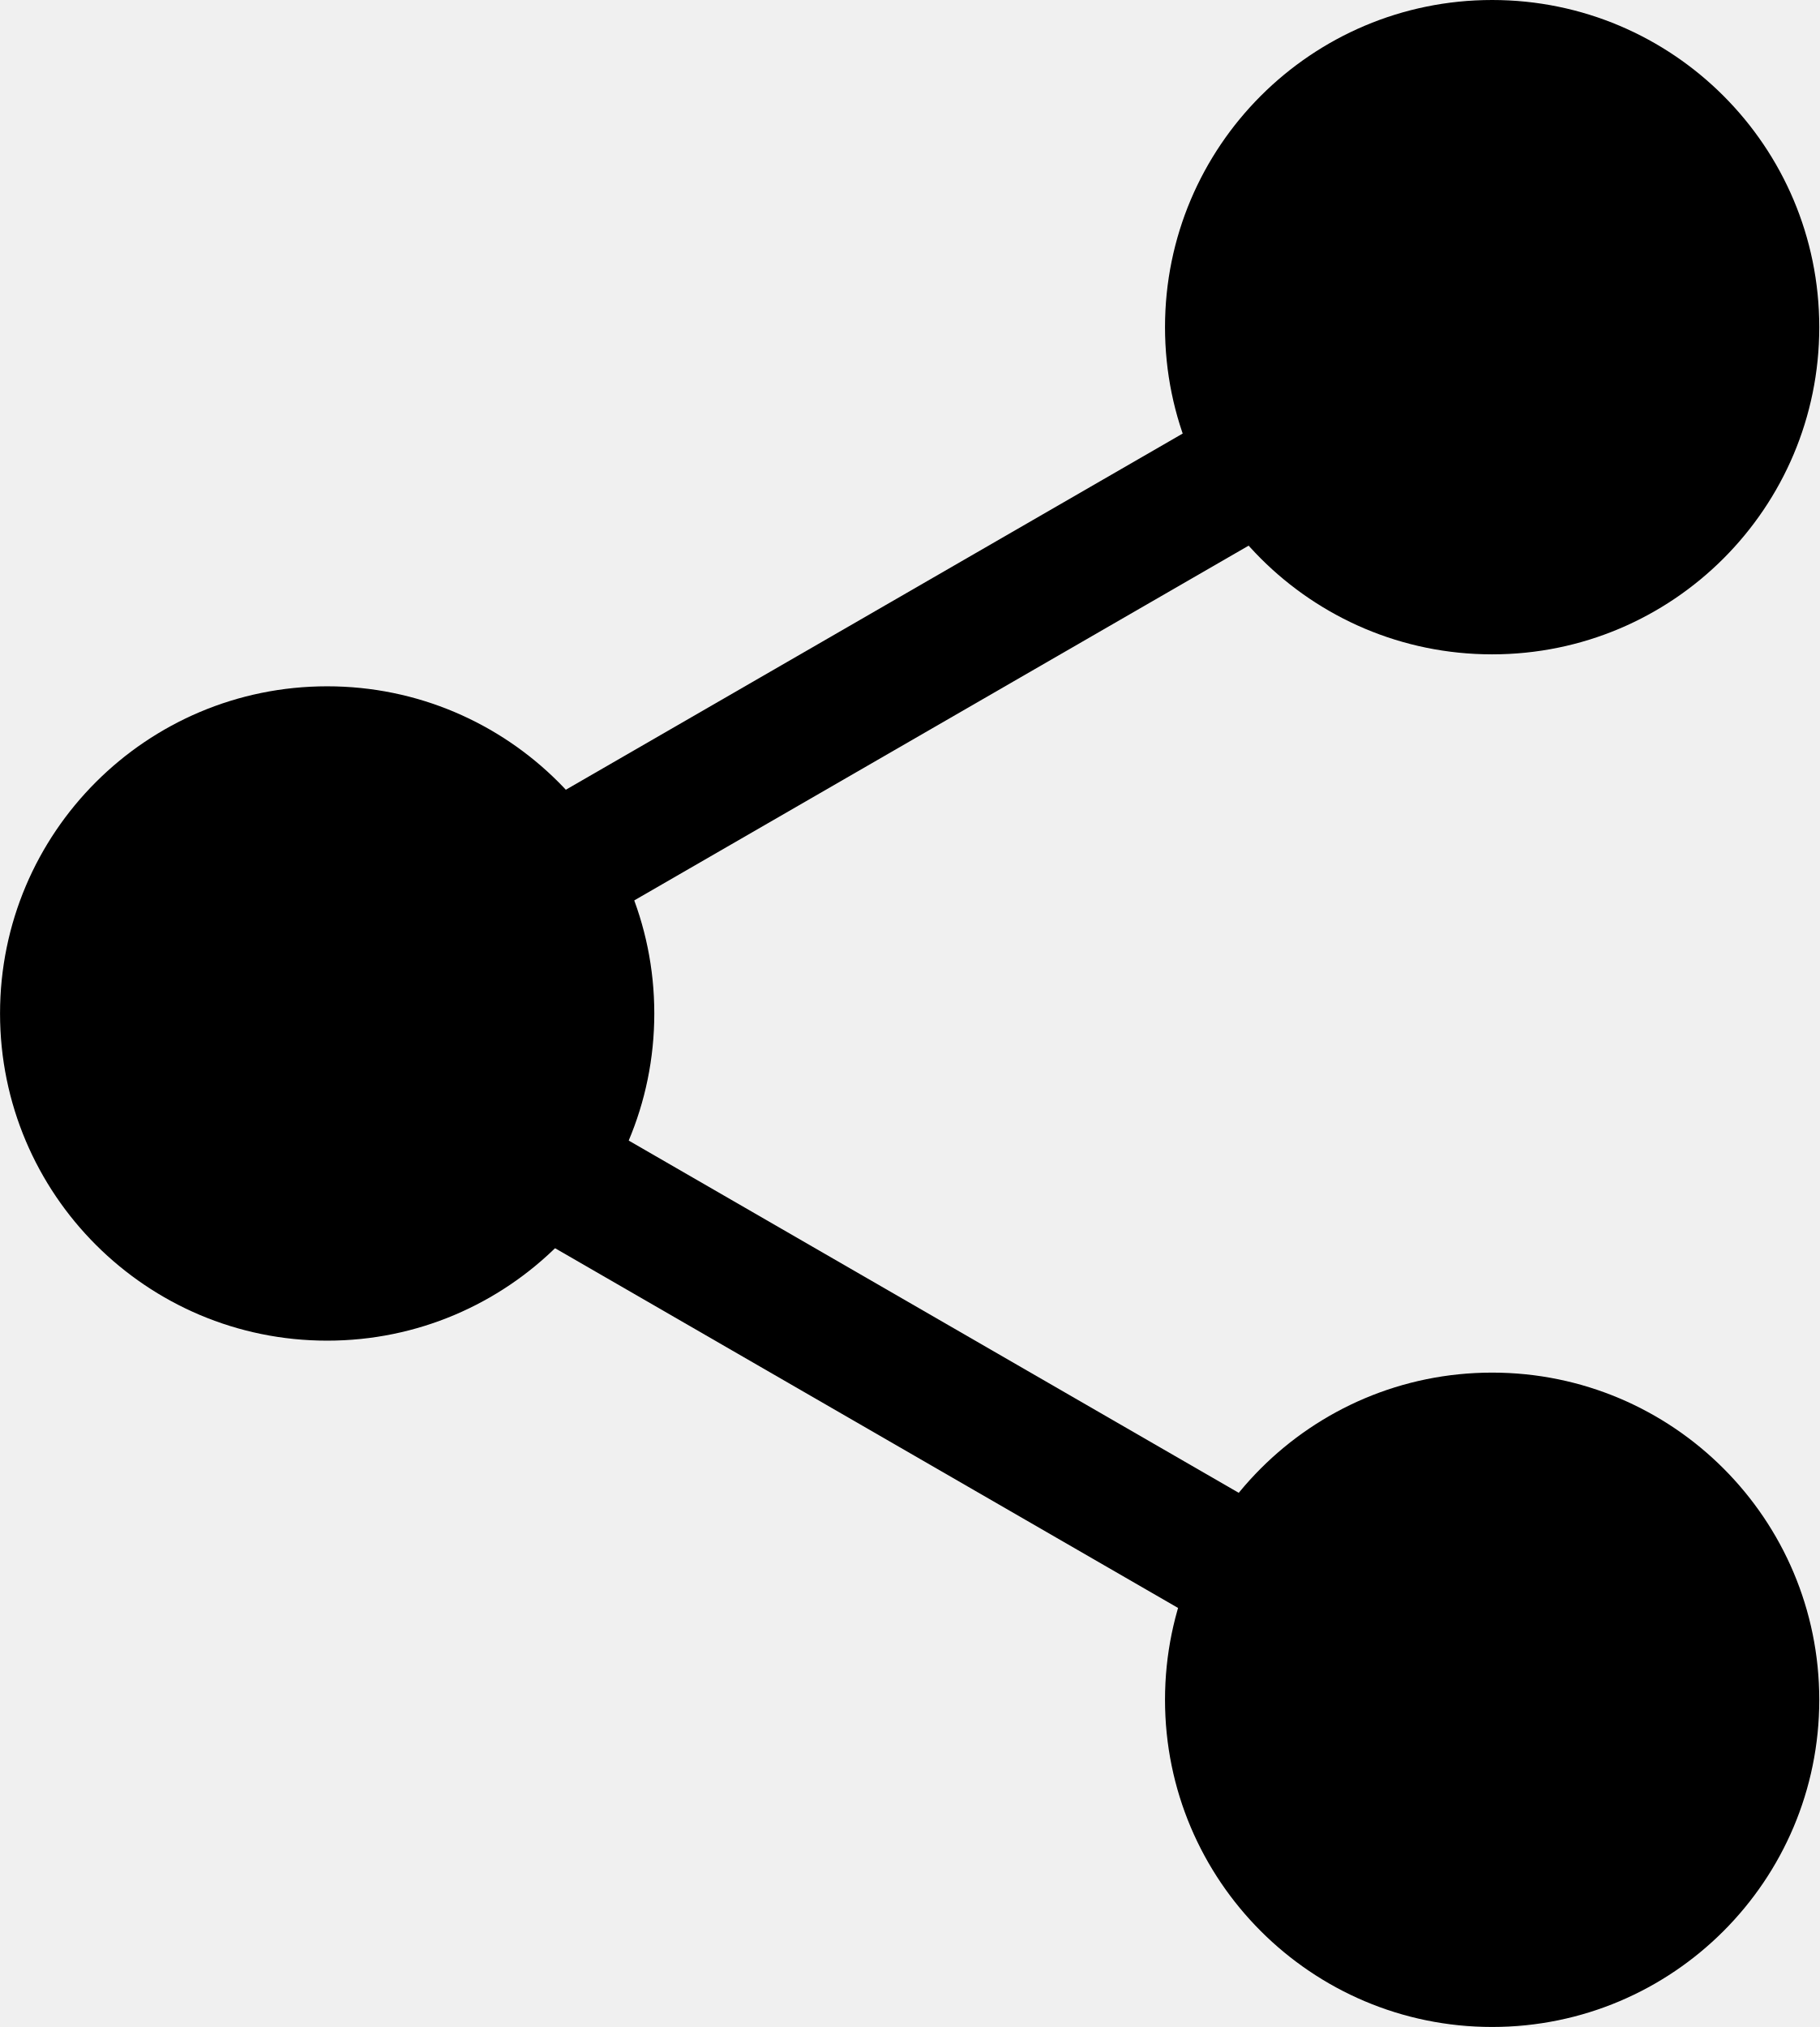
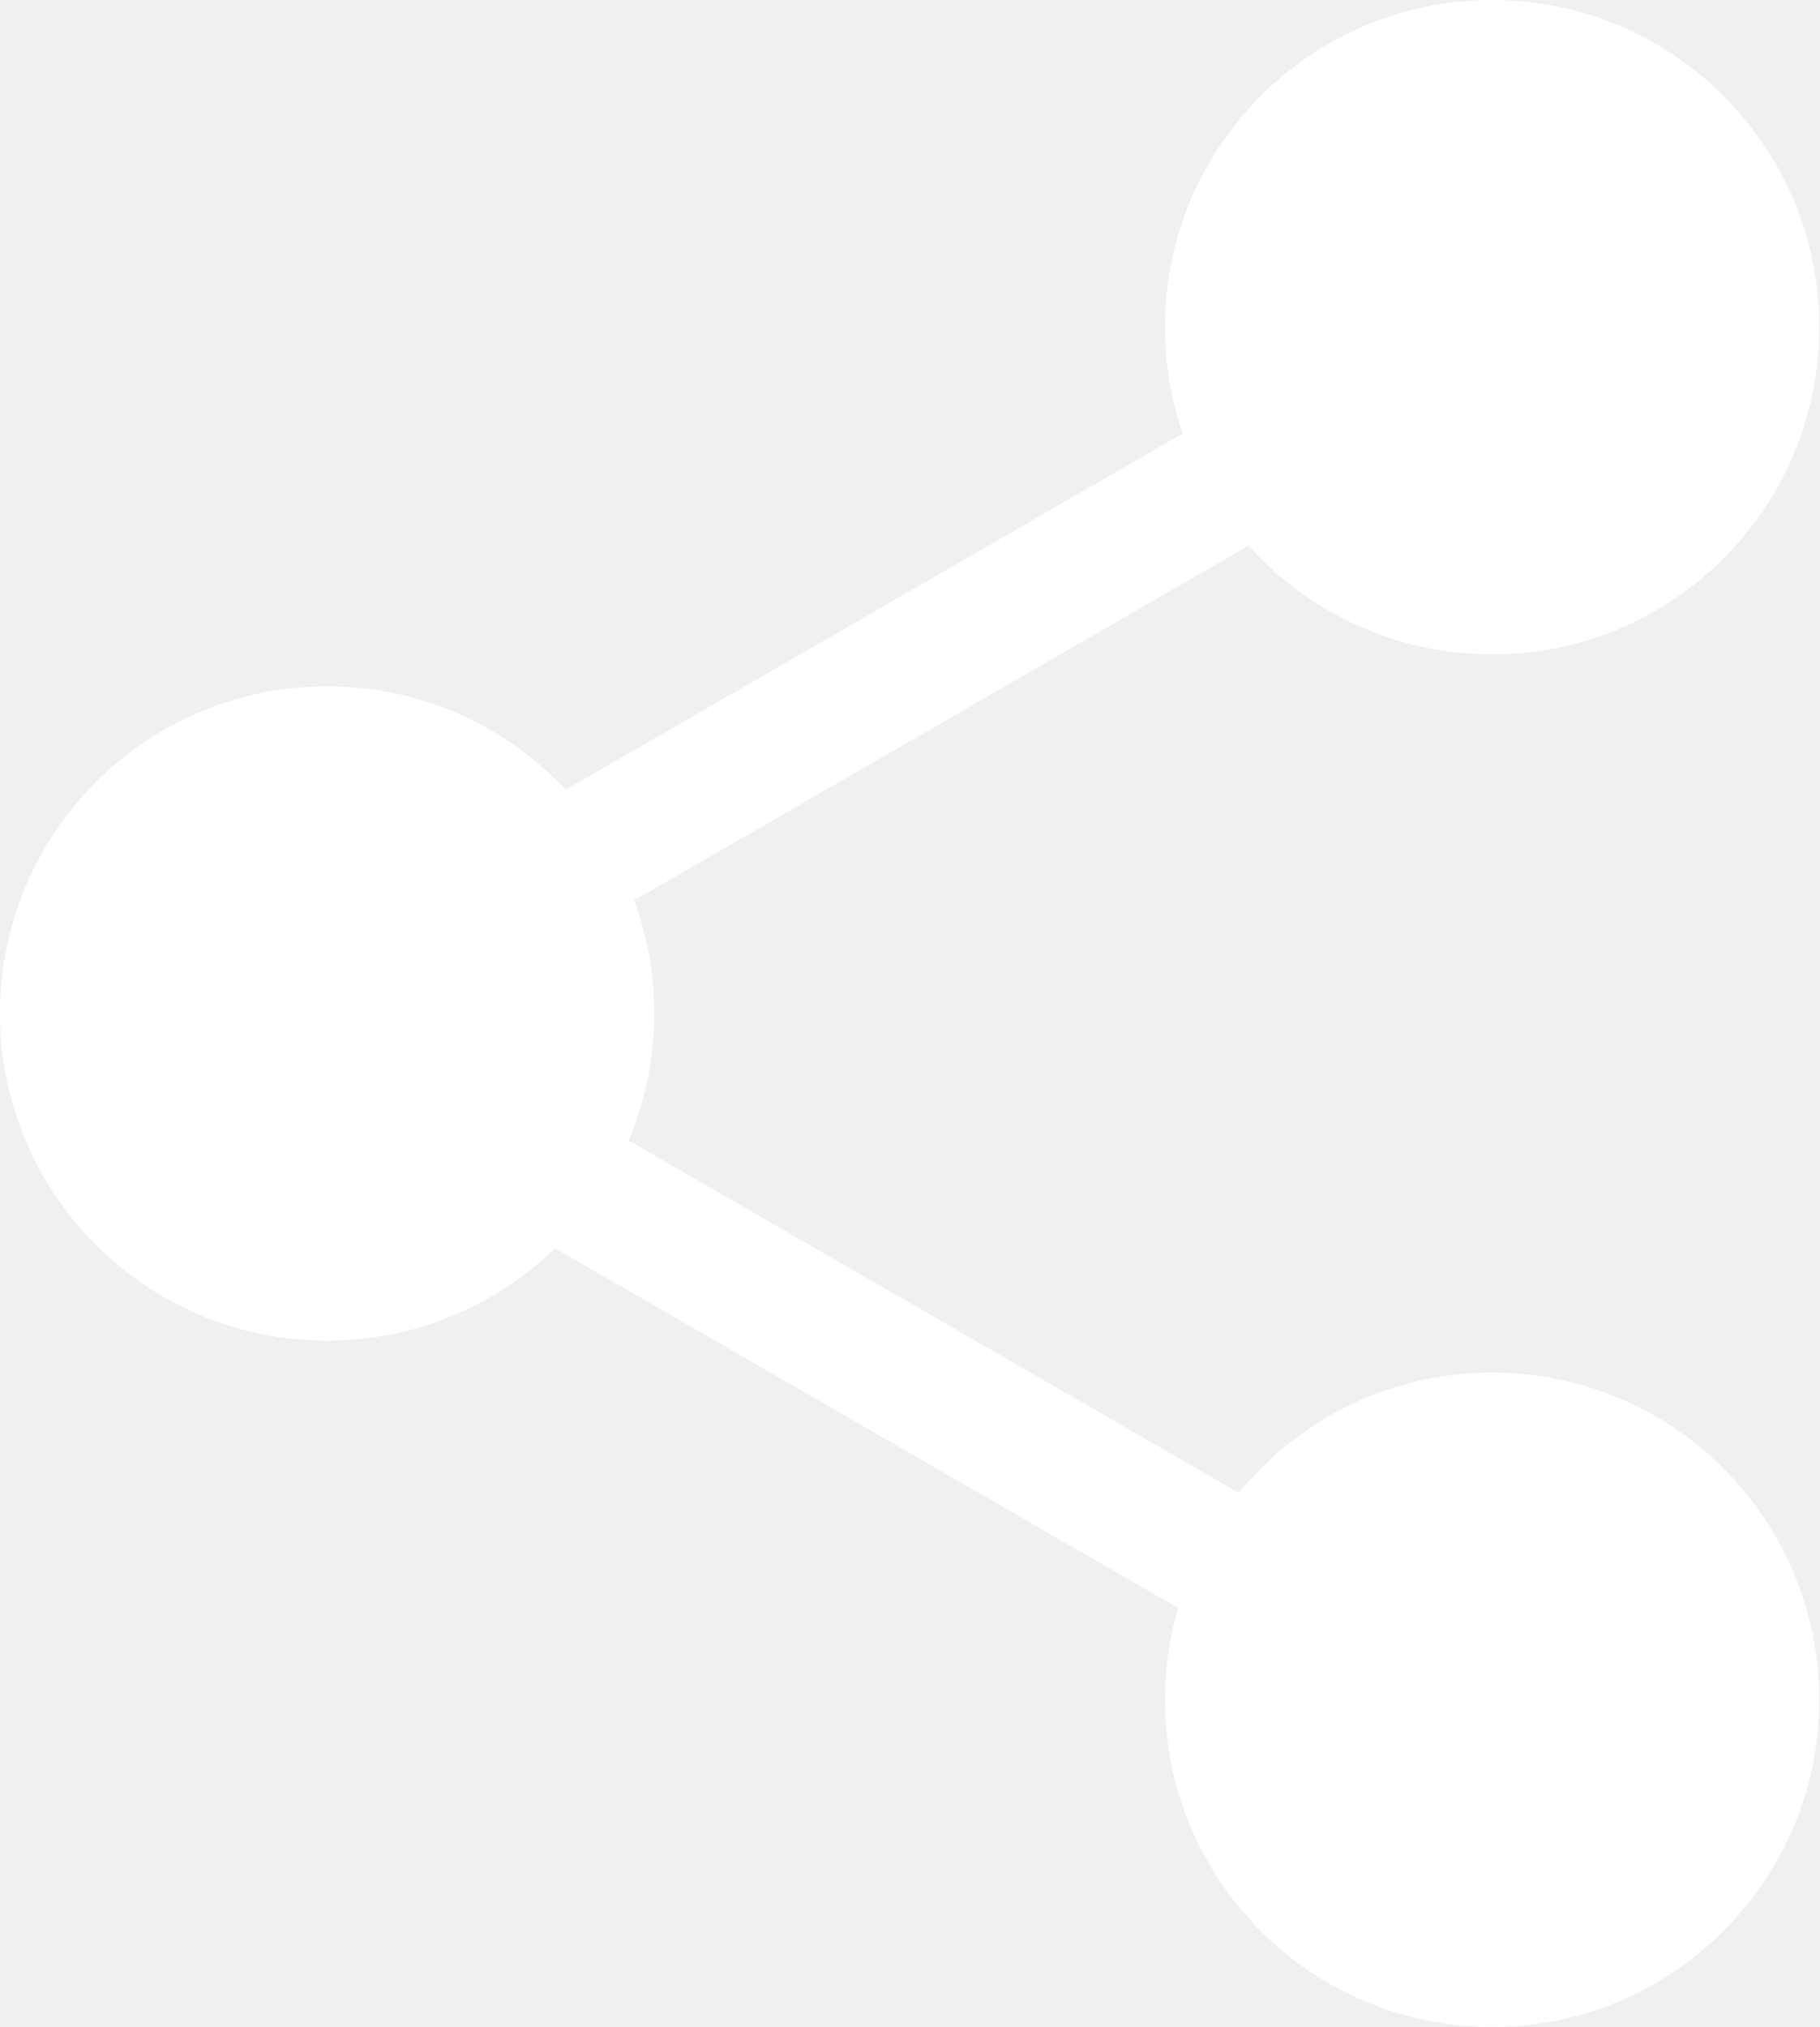
- <svg xmlns="http://www.w3.org/2000/svg" width="724.176" height="806.757" id="svg11699" version="1.1">
-   <defs id="defs11701" />
-   <g id="layer1" transform="translate(1193.516,499.5879)">
-     <g style="display:inline;fill:#000000" id="g11676" transform="matrix(0,-17.25417,17.25417,0,10442.693,-2252.856)">
-       <path transform="translate(1.104501,-949.4787)" d="m -134.381,309.503 c 0,4.168 -3.379,7.547 -7.547,7.547 -4.168,0 -7.547,-3.379 -7.547,-7.547 0,-4.168 3.379,-7.547 7.547,-7.547 4.168,0 7.547,3.379 7.547,7.547 z" id="path11666" style="color:#000000;fill:#000000;fill-opacity:1;fill-rule:nonzero;stroke:none;stroke-width:2;marker:none;visibility:visible;display:inline;overflow:visible;enable-background:accumulate" />
-       <path style="color:#000000;fill:#000000;fill-opacity:1;fill-rule:nonzero;stroke:none;stroke-width:2;marker:none;visibility:visible;display:inline;overflow:visible;enable-background:accumulate" id="path11668" d="m -134.381,309.503 c 0,4.168 -3.379,7.547 -7.547,7.547 -4.168,0 -7.547,-3.379 -7.547,-7.547 0,-4.168 3.379,-7.547 7.547,-7.547 4.168,0 7.547,3.379 7.547,7.547 z" transform="translate(32.76687,-949.4787)" />
-       <path transform="translate(16.93569,-976.3549)" d="m -134.381,309.503 c 0,4.168 -3.379,7.547 -7.547,7.547 -4.168,0 -7.547,-3.379 -7.547,-7.547 0,-4.168 3.379,-7.547 7.547,-7.547 4.168,0 7.547,3.379 7.547,7.547 z" id="path11670" style="color:#000000;fill:#000000;fill-opacity:1;fill-rule:nonzero;stroke:none;stroke-width:2;marker:none;visibility:visible;display:inline;overflow:visible;enable-background:accumulate" />
-       <rect transform="matrix(0.5,-0.8660254,0.8660254,0.5,0,0)" y="-443.733" x="488.222" height="3" width="27.692" id="rect11672" style="color:#000000;fill:#000000;fill-opacity:1;fill-rule:nonzero;stroke:none;stroke-width:2;marker:none;visibility:visible;display:inline;overflow:visible;enable-background:accumulate" />
-       <rect style="color:#000000;fill:#000000;fill-opacity:1;fill-rule:nonzero;stroke:none;stroke-width:2;marker:none;visibility:visible;display:inline;overflow:visible;enable-background:accumulate" id="rect11674" width="27.692" height="3" x="613.16" y="-226.896" transform="matrix(-0.5,-0.8660254,-0.8660254,0.5,0,0)" />
-     </g>
+ <svg xmlns="http://www.w3.org/2000/svg" width="724.176" height="806.757">
+   <g display="inline" fill="#000000" transform="matrix(0, -17.2542, 17.2542, 0, 10442.7, -2252.86)" id="g11676">
+     <path fill="#ffffff" fill-rule="nonzero" stroke-width="2" id="path11666" d="m-162.231,-570.803c0,4.168 -3.379,7.547 -7.547,7.547c-4.168,0 -7.547,-3.379 -7.547,-7.547c0,-4.168 3.379,-7.547 7.547,-7.547c4.168,0 7.547,3.379 7.547,7.547z" />
+     <path fill="#ffffff" fill-rule="nonzero" stroke-width="2" d="m-130.569,-570.803c0,4.168 -3.379,7.547 -7.547,7.547c-4.168,0 -7.547,-3.379 -7.547,-7.547c0,-4.168 3.379,-7.547 7.547,-7.547c4.168,0 7.547,3.379 7.547,7.547z" id="path11668" />
+     <path fill="#ffffff" fill-rule="nonzero" stroke-width="2" id="path11670" d="m-146.4,-597.68c0,4.168 -3.379,7.547 -7.547,7.547c-4.168,0 -7.547,-3.379 -7.547,-7.547c0,-4.168 3.379,-7.547 7.547,-7.547c4.168,0 7.547,3.379 7.547,7.547z" />
+     <rect fill="#ffffff" fill-rule="nonzero" stroke-width="2" id="rect11672" width="27.692" height="3" x="413.84" y="-434.222" transform="matrix(0.5, -0.866025, 0.866025, 0.5, 0, 0)" />
+     <rect fill="#ffffff" fill-rule="nonzero" stroke-width="2" transform="matrix(-0.5, -0.866025, -0.866025, 0.5, 0, 0)" y="-167.235" x="567.732" height="3" width="27.692" id="rect11674" />
  </g>
</svg>
